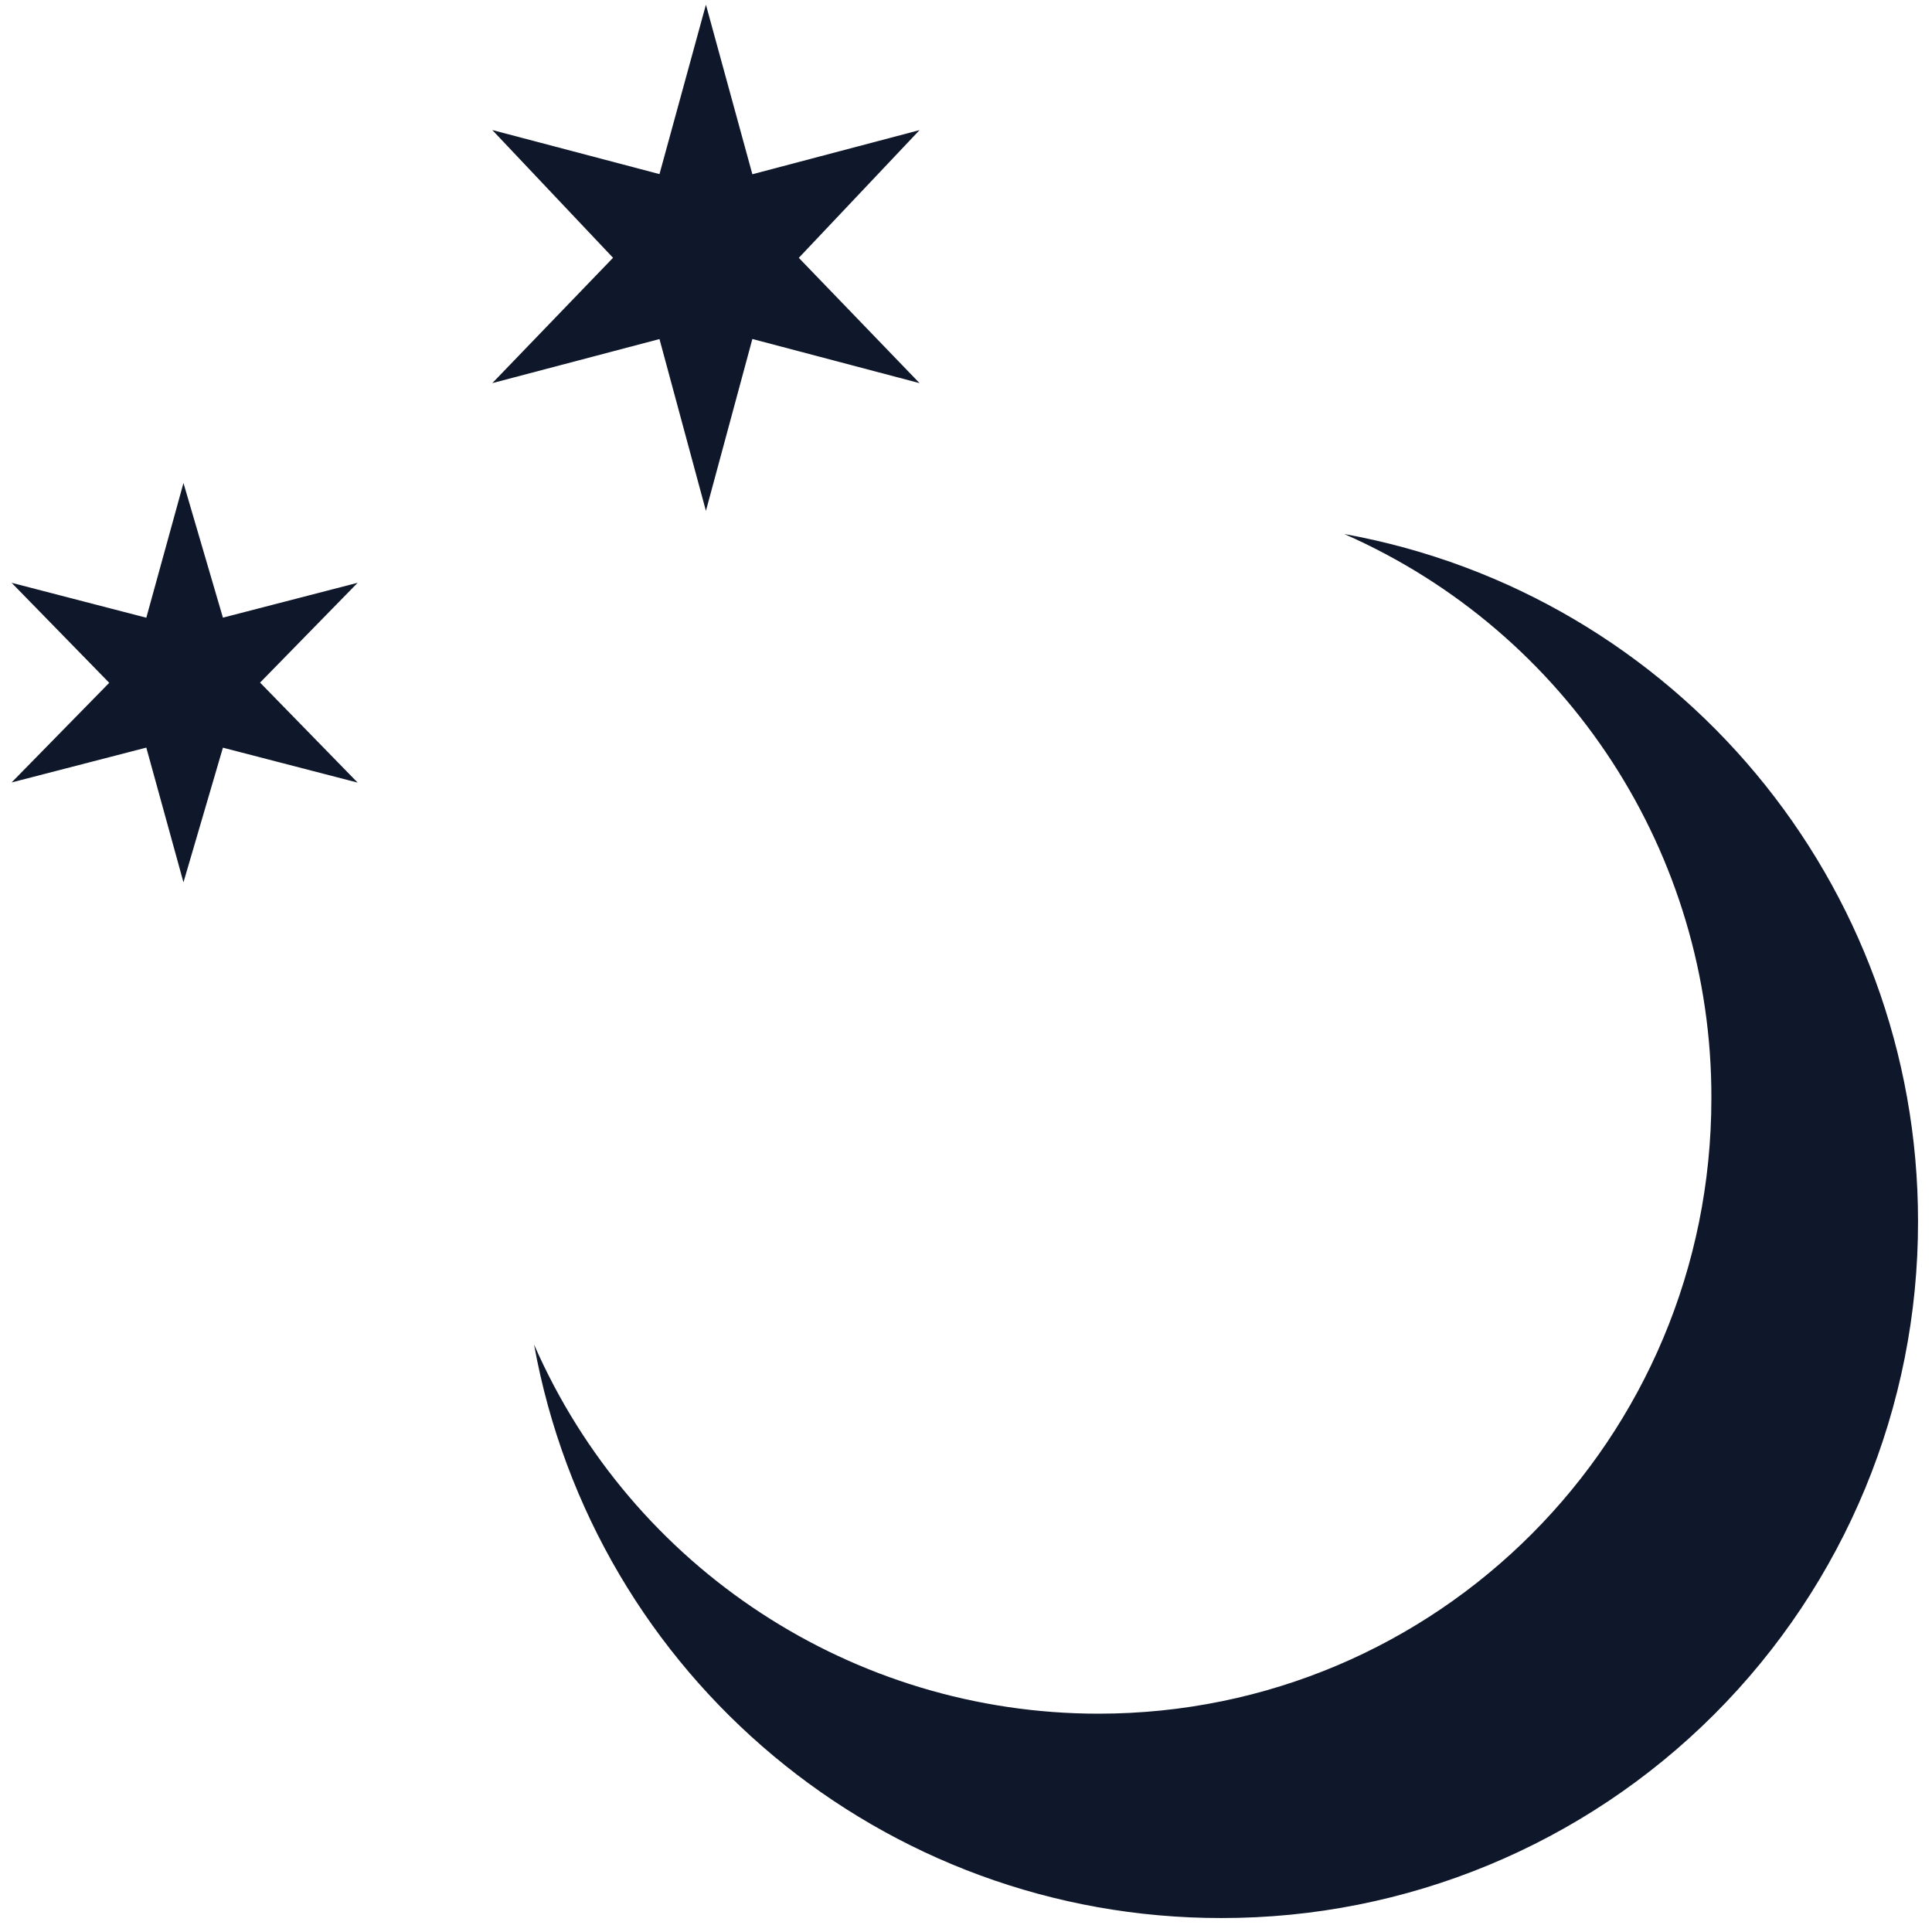
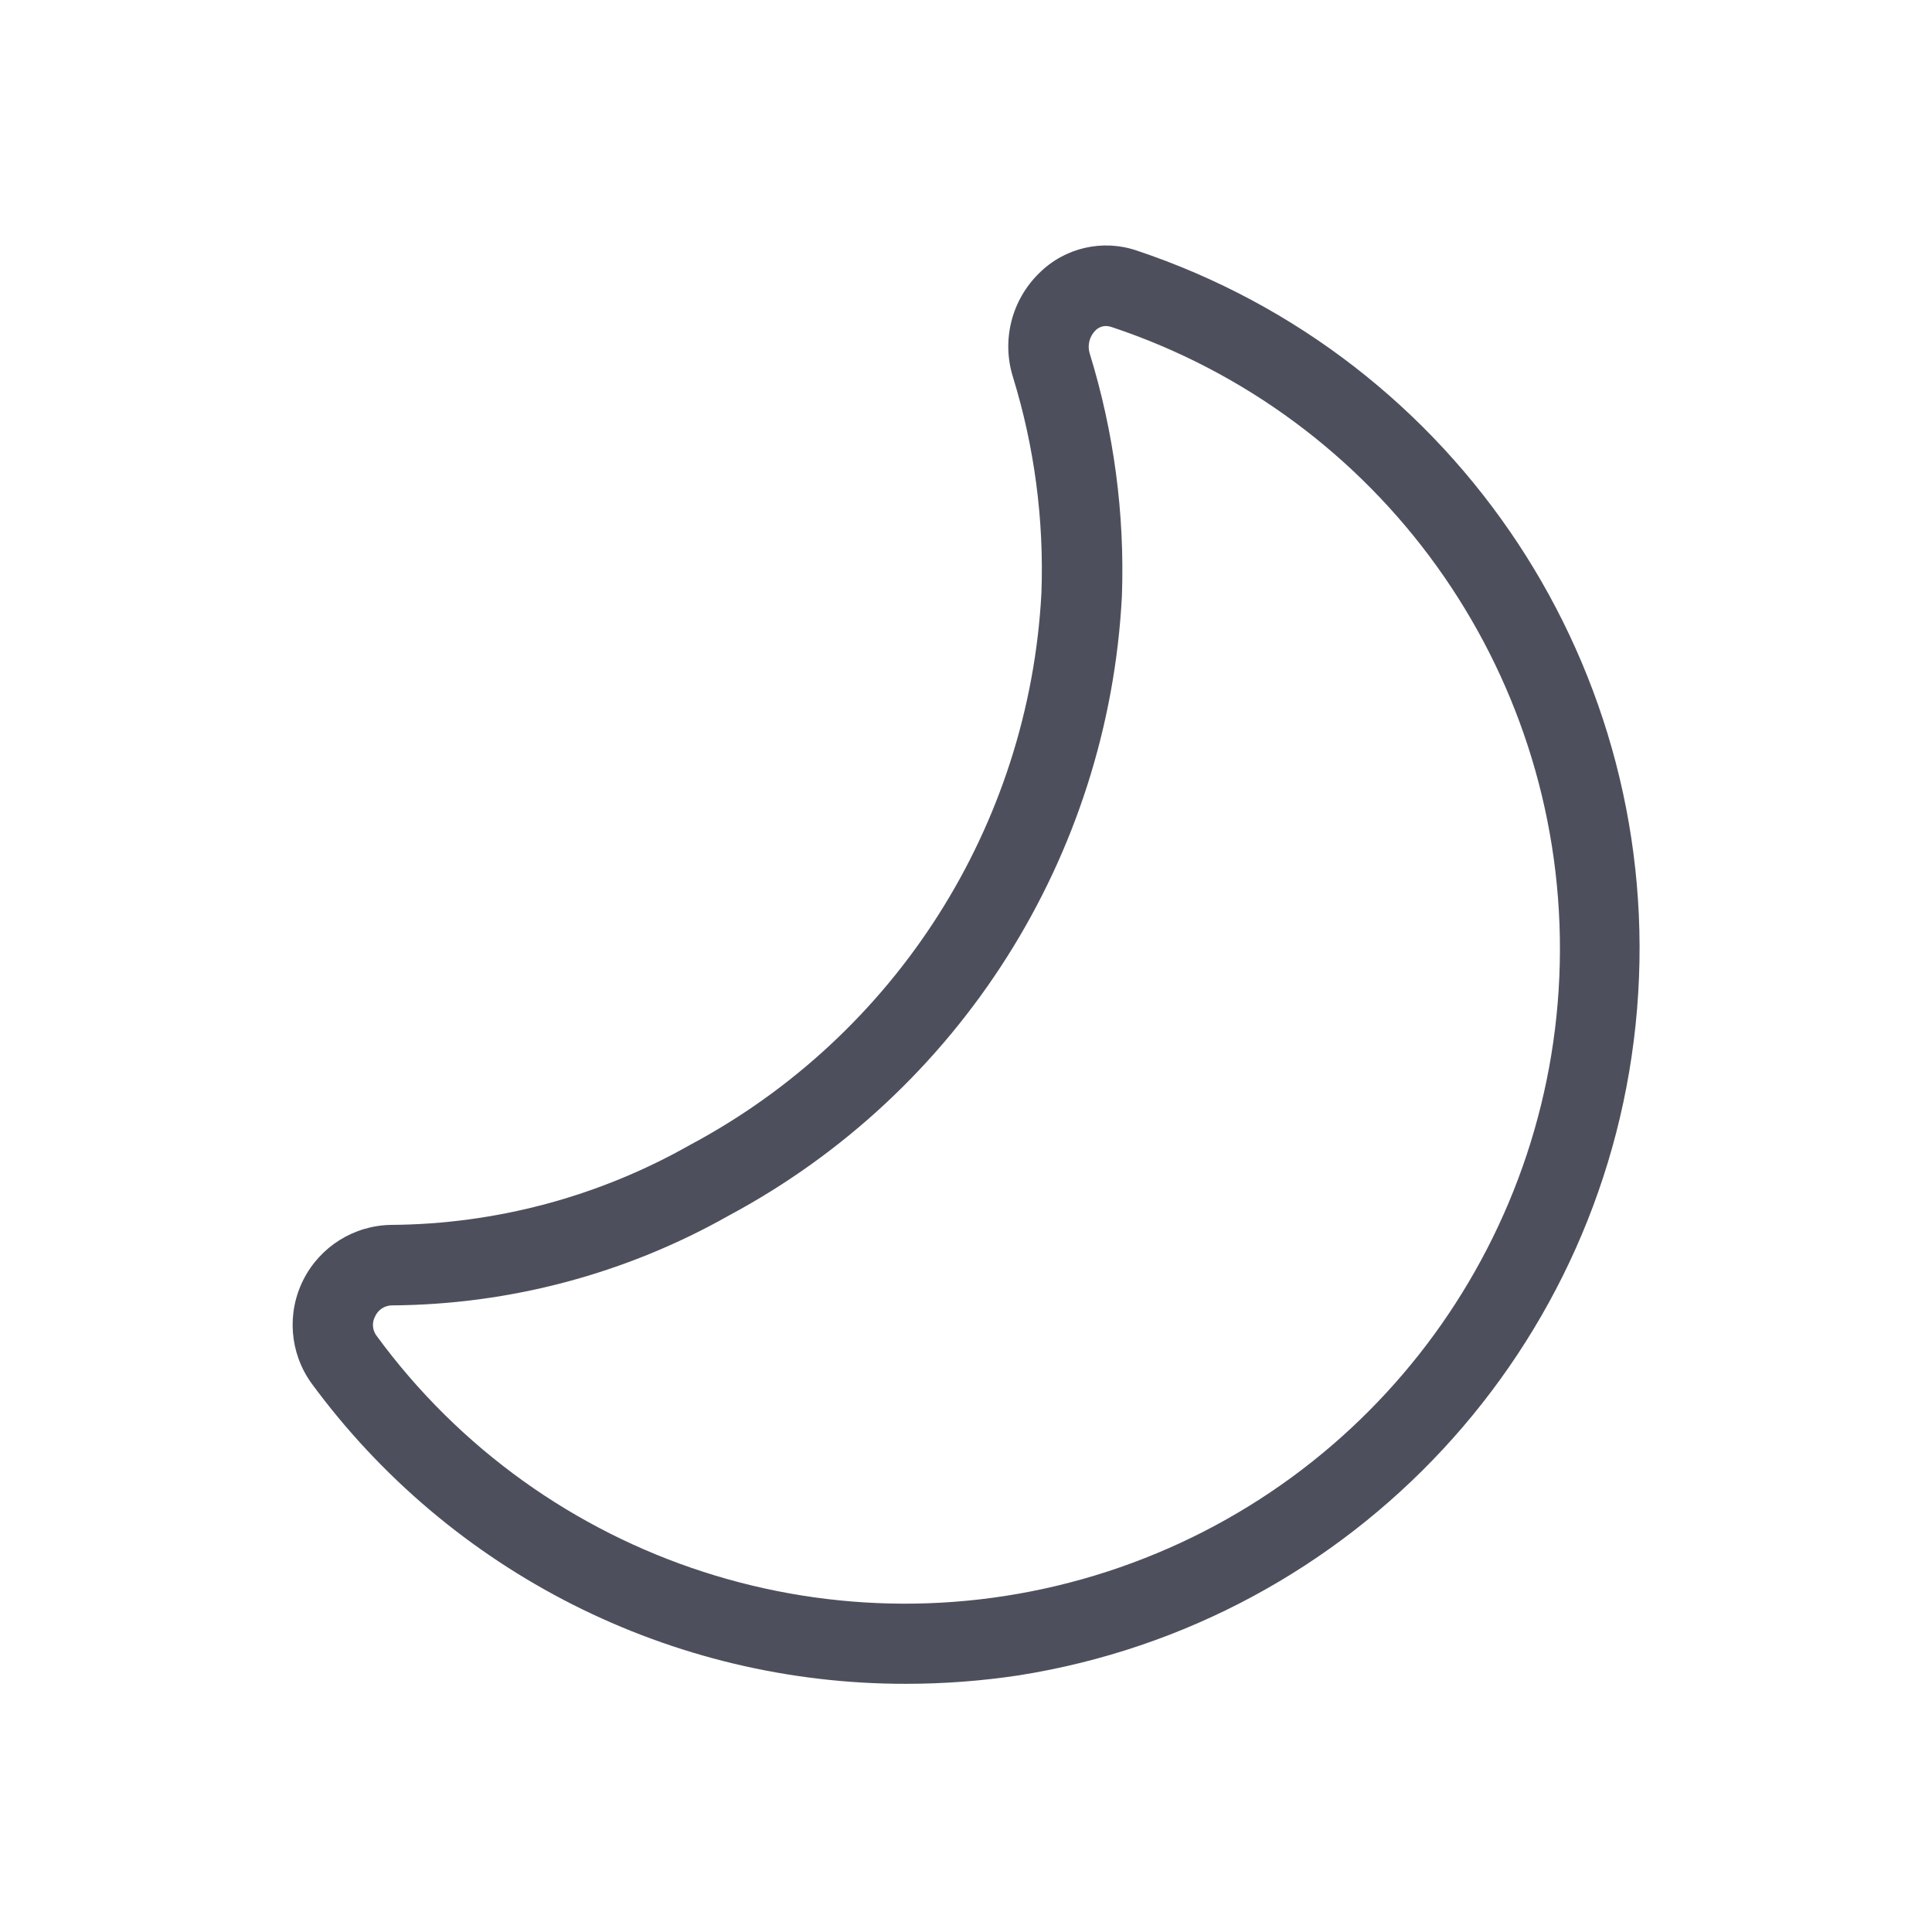
- <svg xmlns="http://www.w3.org/2000/svg" width="26" height="26" viewBox="0 0 26 26">
-   <path fill="#f1f5f9" d="m9.5.063l-.625 2.28l-2.25-.593L8.25 3.469L6.625 5.156l2.25-.593l.625 2.312l.625-2.313l2.25.594L10.75 3.47l1.625-1.719l-2.25.594L9.5.063zM2.469 6.5l-.5 1.813l-1.813-.47L1.47 9.189L.156 10.53l1.813-.469l.5 1.813L3 10.062l1.813.47L3.5 9.186l1.313-1.343L3 8.312L2.469 6.5zm15.625.688a8.273 8.273 0 0 1 4.937 7.593c0 4.581-3.685 8.281-8.25 8.281a8.29 8.29 0 0 1-7.594-4.968a9.39 9.39 0 0 0 9.25 7.718a9.361 9.361 0 0 0 9.375-9.375a9.396 9.396 0 0 0-7.718-9.25z" />
+ <svg xmlns="http://www.w3.org/2000/svg" width="24" height="24" viewBox="0 0 24 24">
+   <g transform="translate(24 0) scale(-1 1)">
+     <path fill="currentColor" d="M12.741 20.917a9.389 9.389 0 0 1-1.395-.105a9.141 9.141 0 0 1-1.465-17.7a1.177 1.177 0 0 1 1.21.281a1.273 1.273 0 0 1 .325 1.293a8.112 8.112 0 0 0-.353 2.68a8.266 8.266 0 0 0 4.366 6.857a7.628 7.628 0 0 0 3.711.993a1.242 1.242 0 0 1 .994 1.963a9.148 9.148 0 0 1-7.393 3.738ZM10.261 4.05a.211.211 0 0 0-.065.011a8.137 8.137 0 1 0 9.131 12.526a.224.224 0 0 0 .013-.235a.232.232 0 0 0-.206-.136a8.619 8.619 0 0 1-4.188-1.116a9.274 9.274 0 0 1-4.883-7.7a9.123 9.123 0 0 1 .4-3.008a.286.286 0 0 0-.069-.285a.184.184 0 0 0-.133-.057Z" />
+   </g>
  <style>
- 		path { fill: #0f172a; }
+ 		path { fill: rgb(2 6 23 / 0.7); }
		@media (prefers-color-scheme: dark) {
- 		path { fill: #f1f5f9; }
+ 		path { fill: rgb(226 232 240 / 0.7); }
		}
	</style>
</svg>
